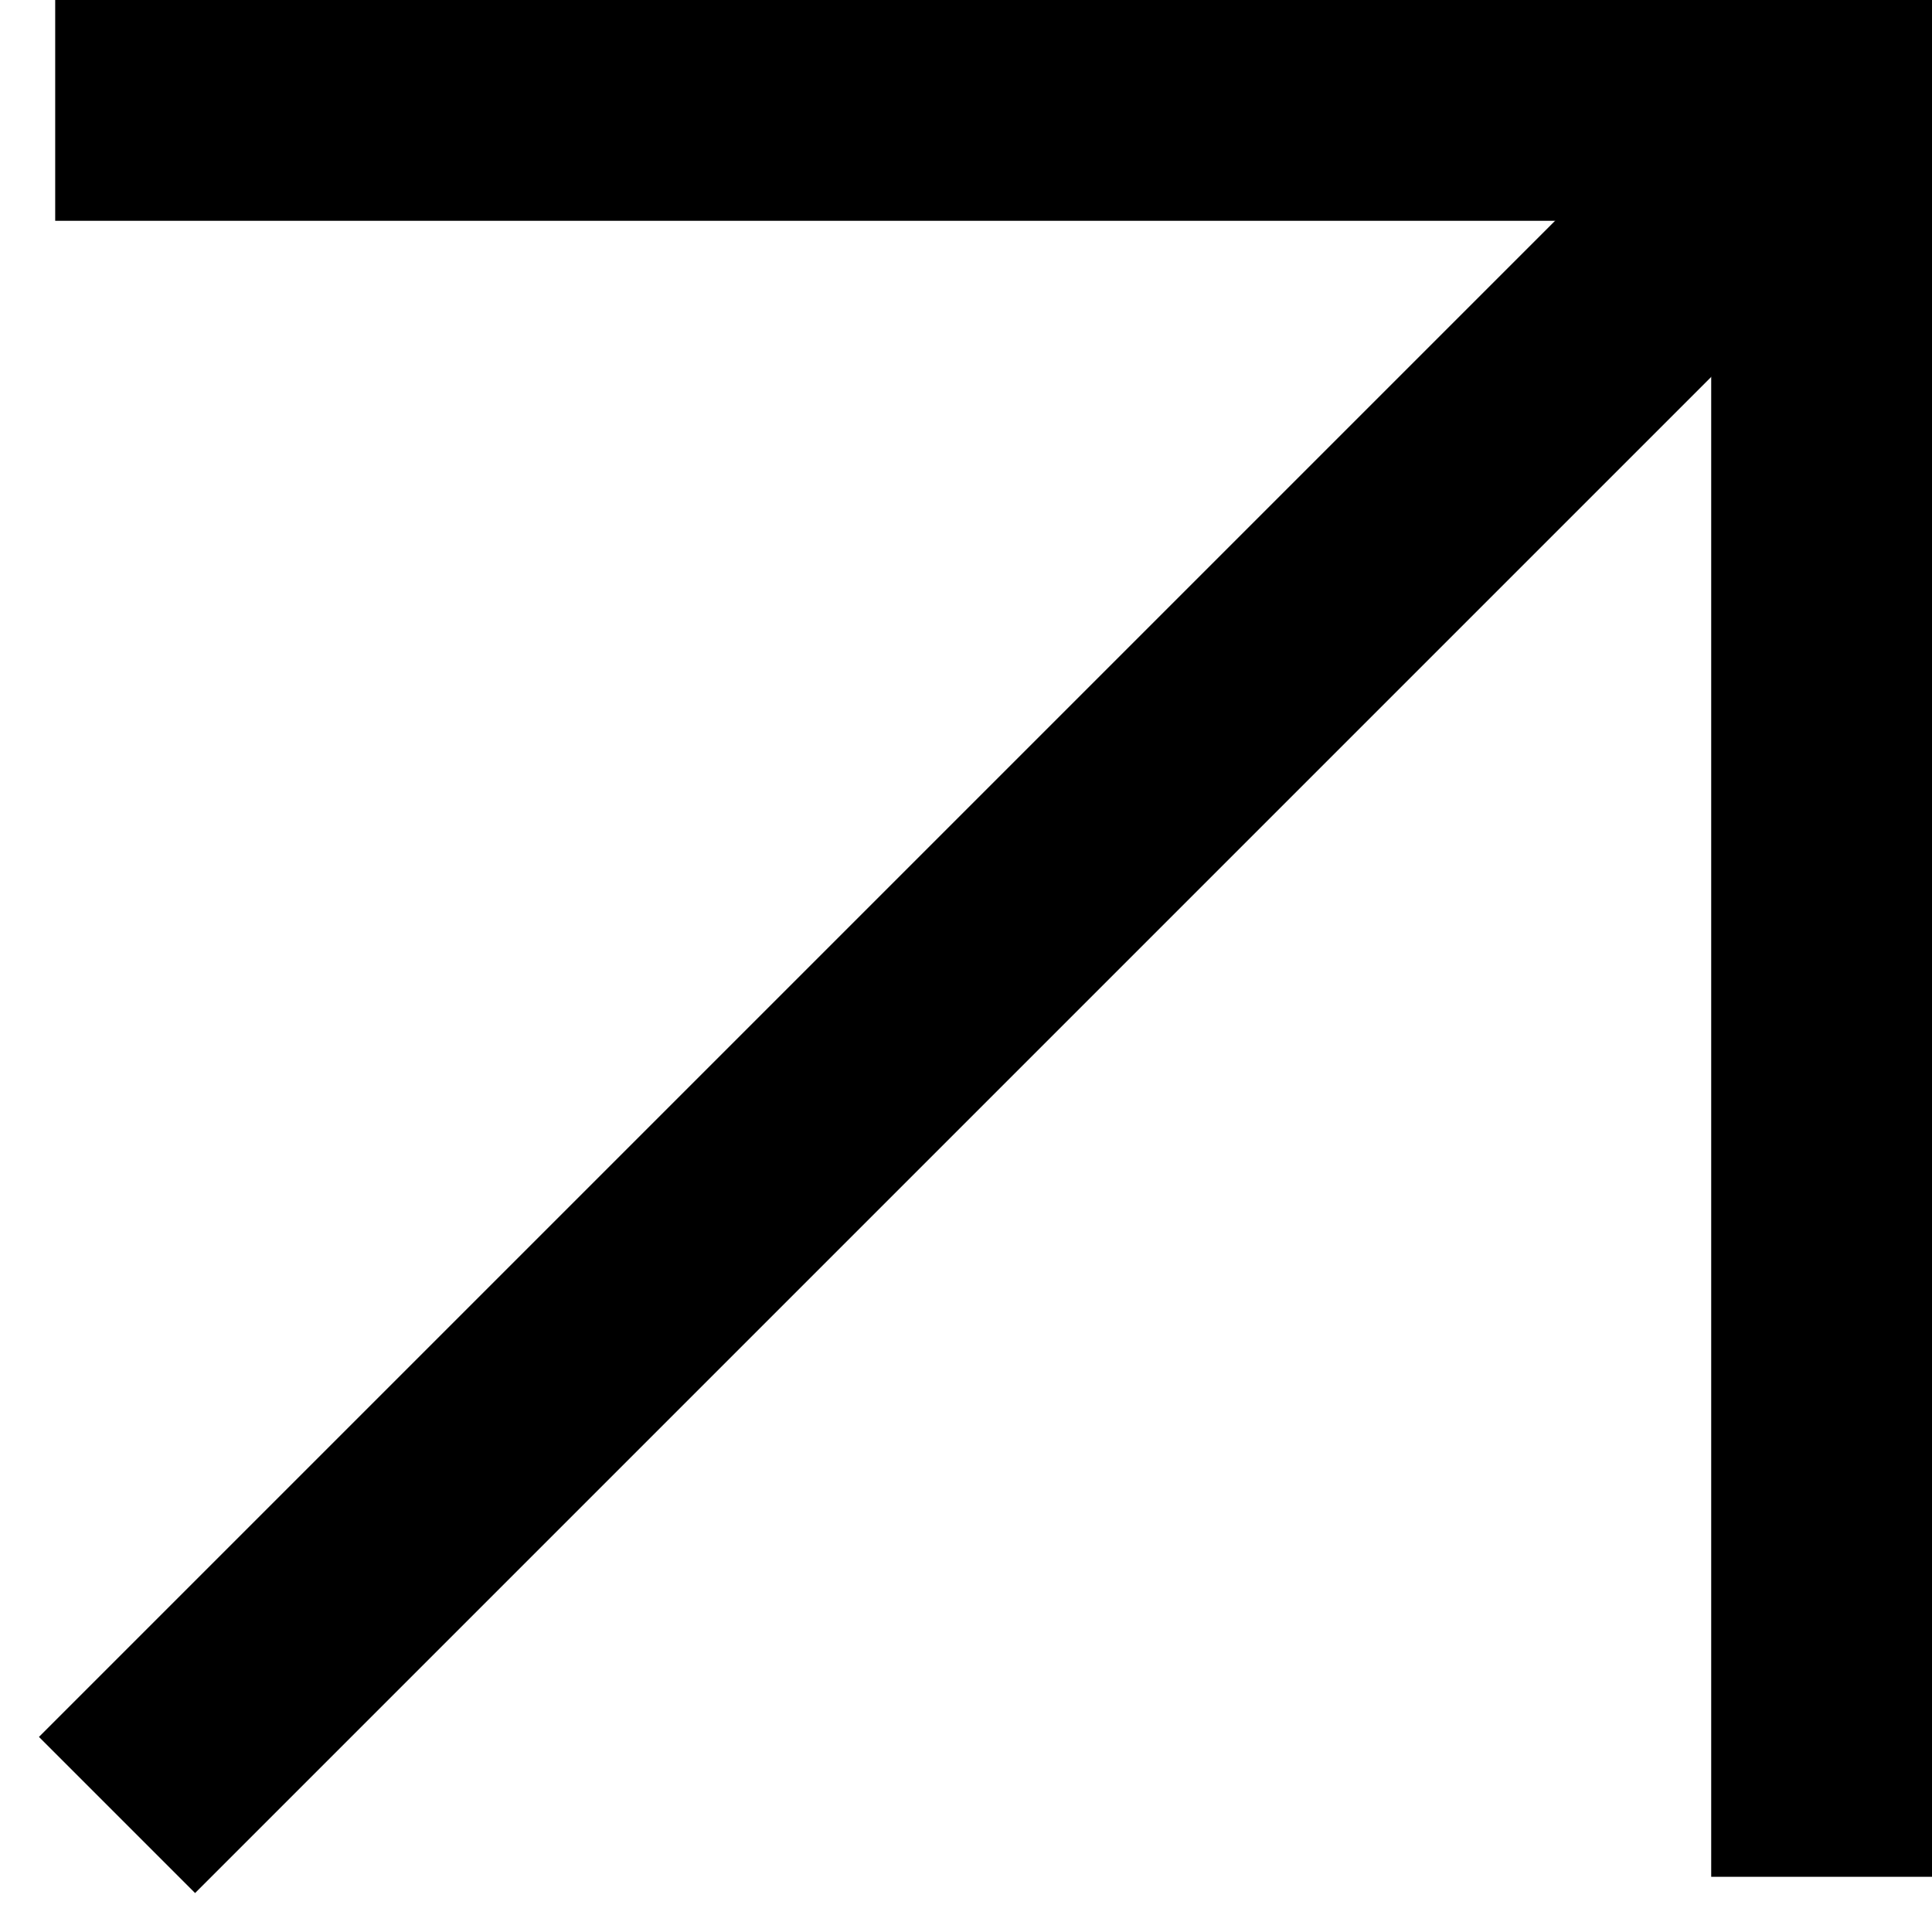
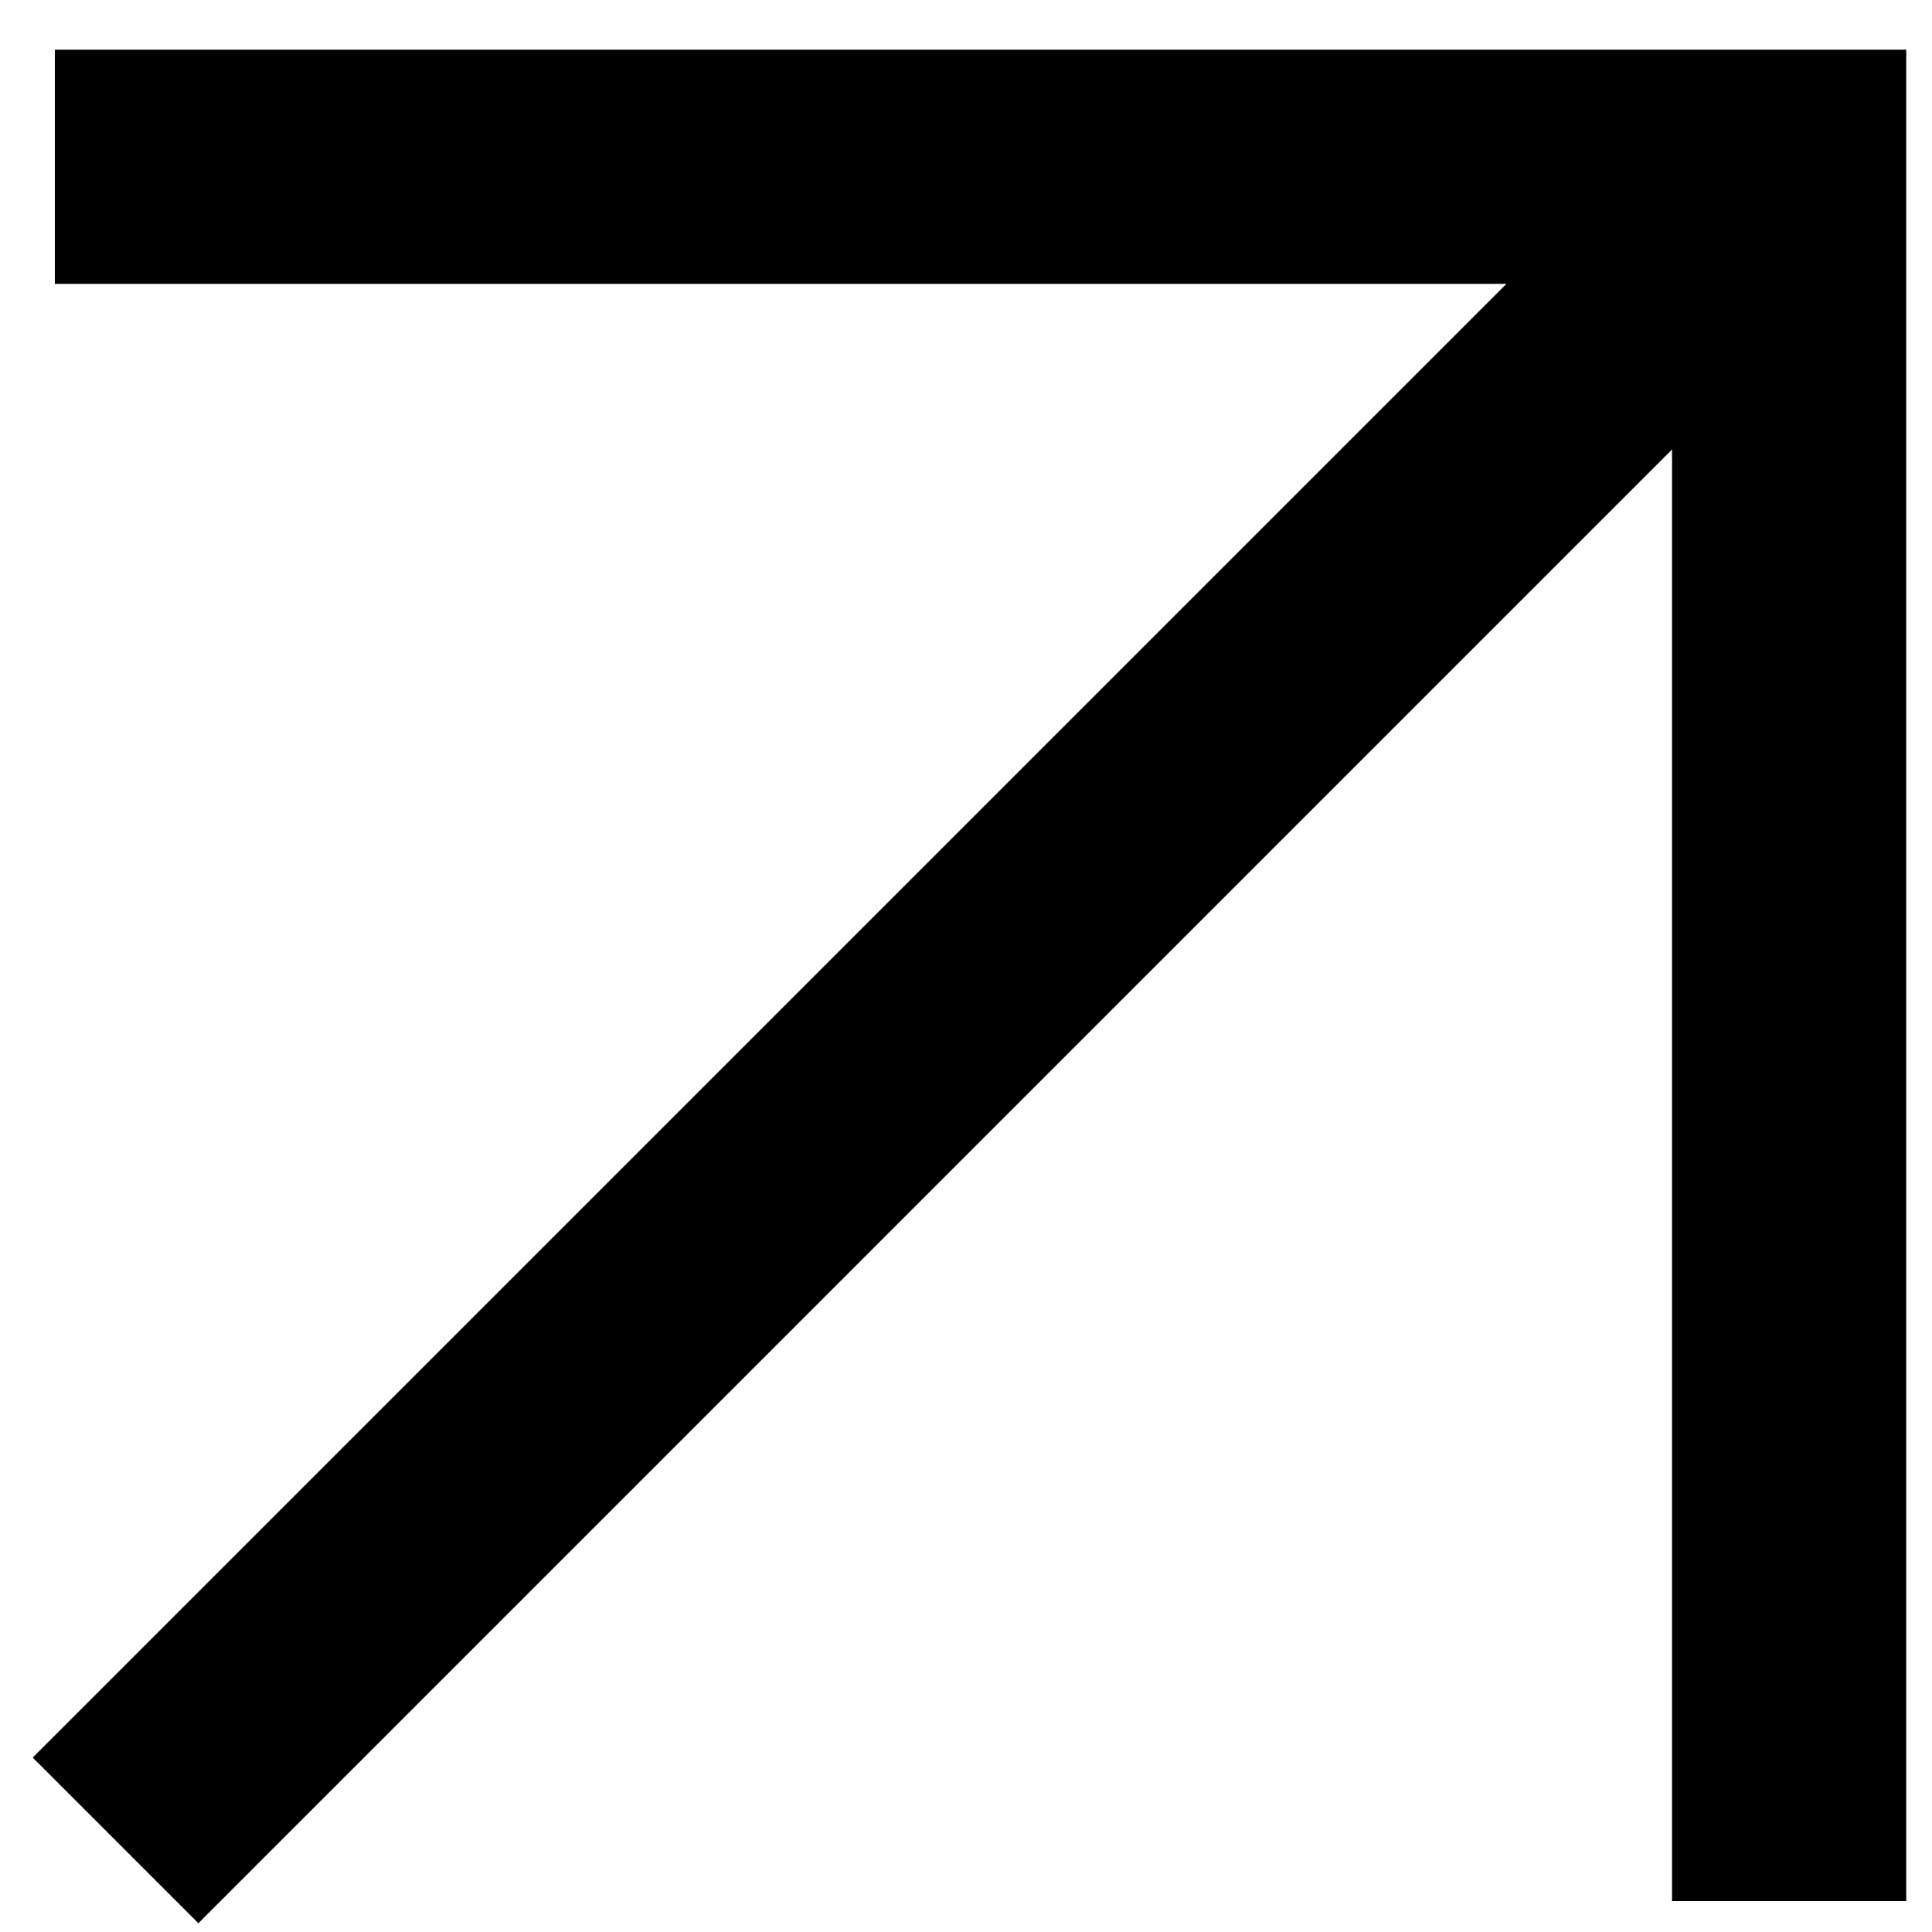
- <svg xmlns="http://www.w3.org/2000/svg" viewBox="0 0 35 35" fill="none">
-   <path d="M33 2L2.12 32.88" stroke="black" stroke-width="4" />
-   <path d="M1 2L33 2L33 34" stroke="black" stroke-width="4" />
+ <svg xmlns="http://www.w3.org/2000/svg" viewBox="0 0 33 33" fill="none">
+   <path fill-rule="evenodd" clip-rule="evenodd" d="M25.731 4.849H0.937V0.849H30.56H32.56V2.849V32.472H28.56V7.677L3.388 32.85L0.559 30.021L25.731 4.849Z" fill="black" />
</svg>
